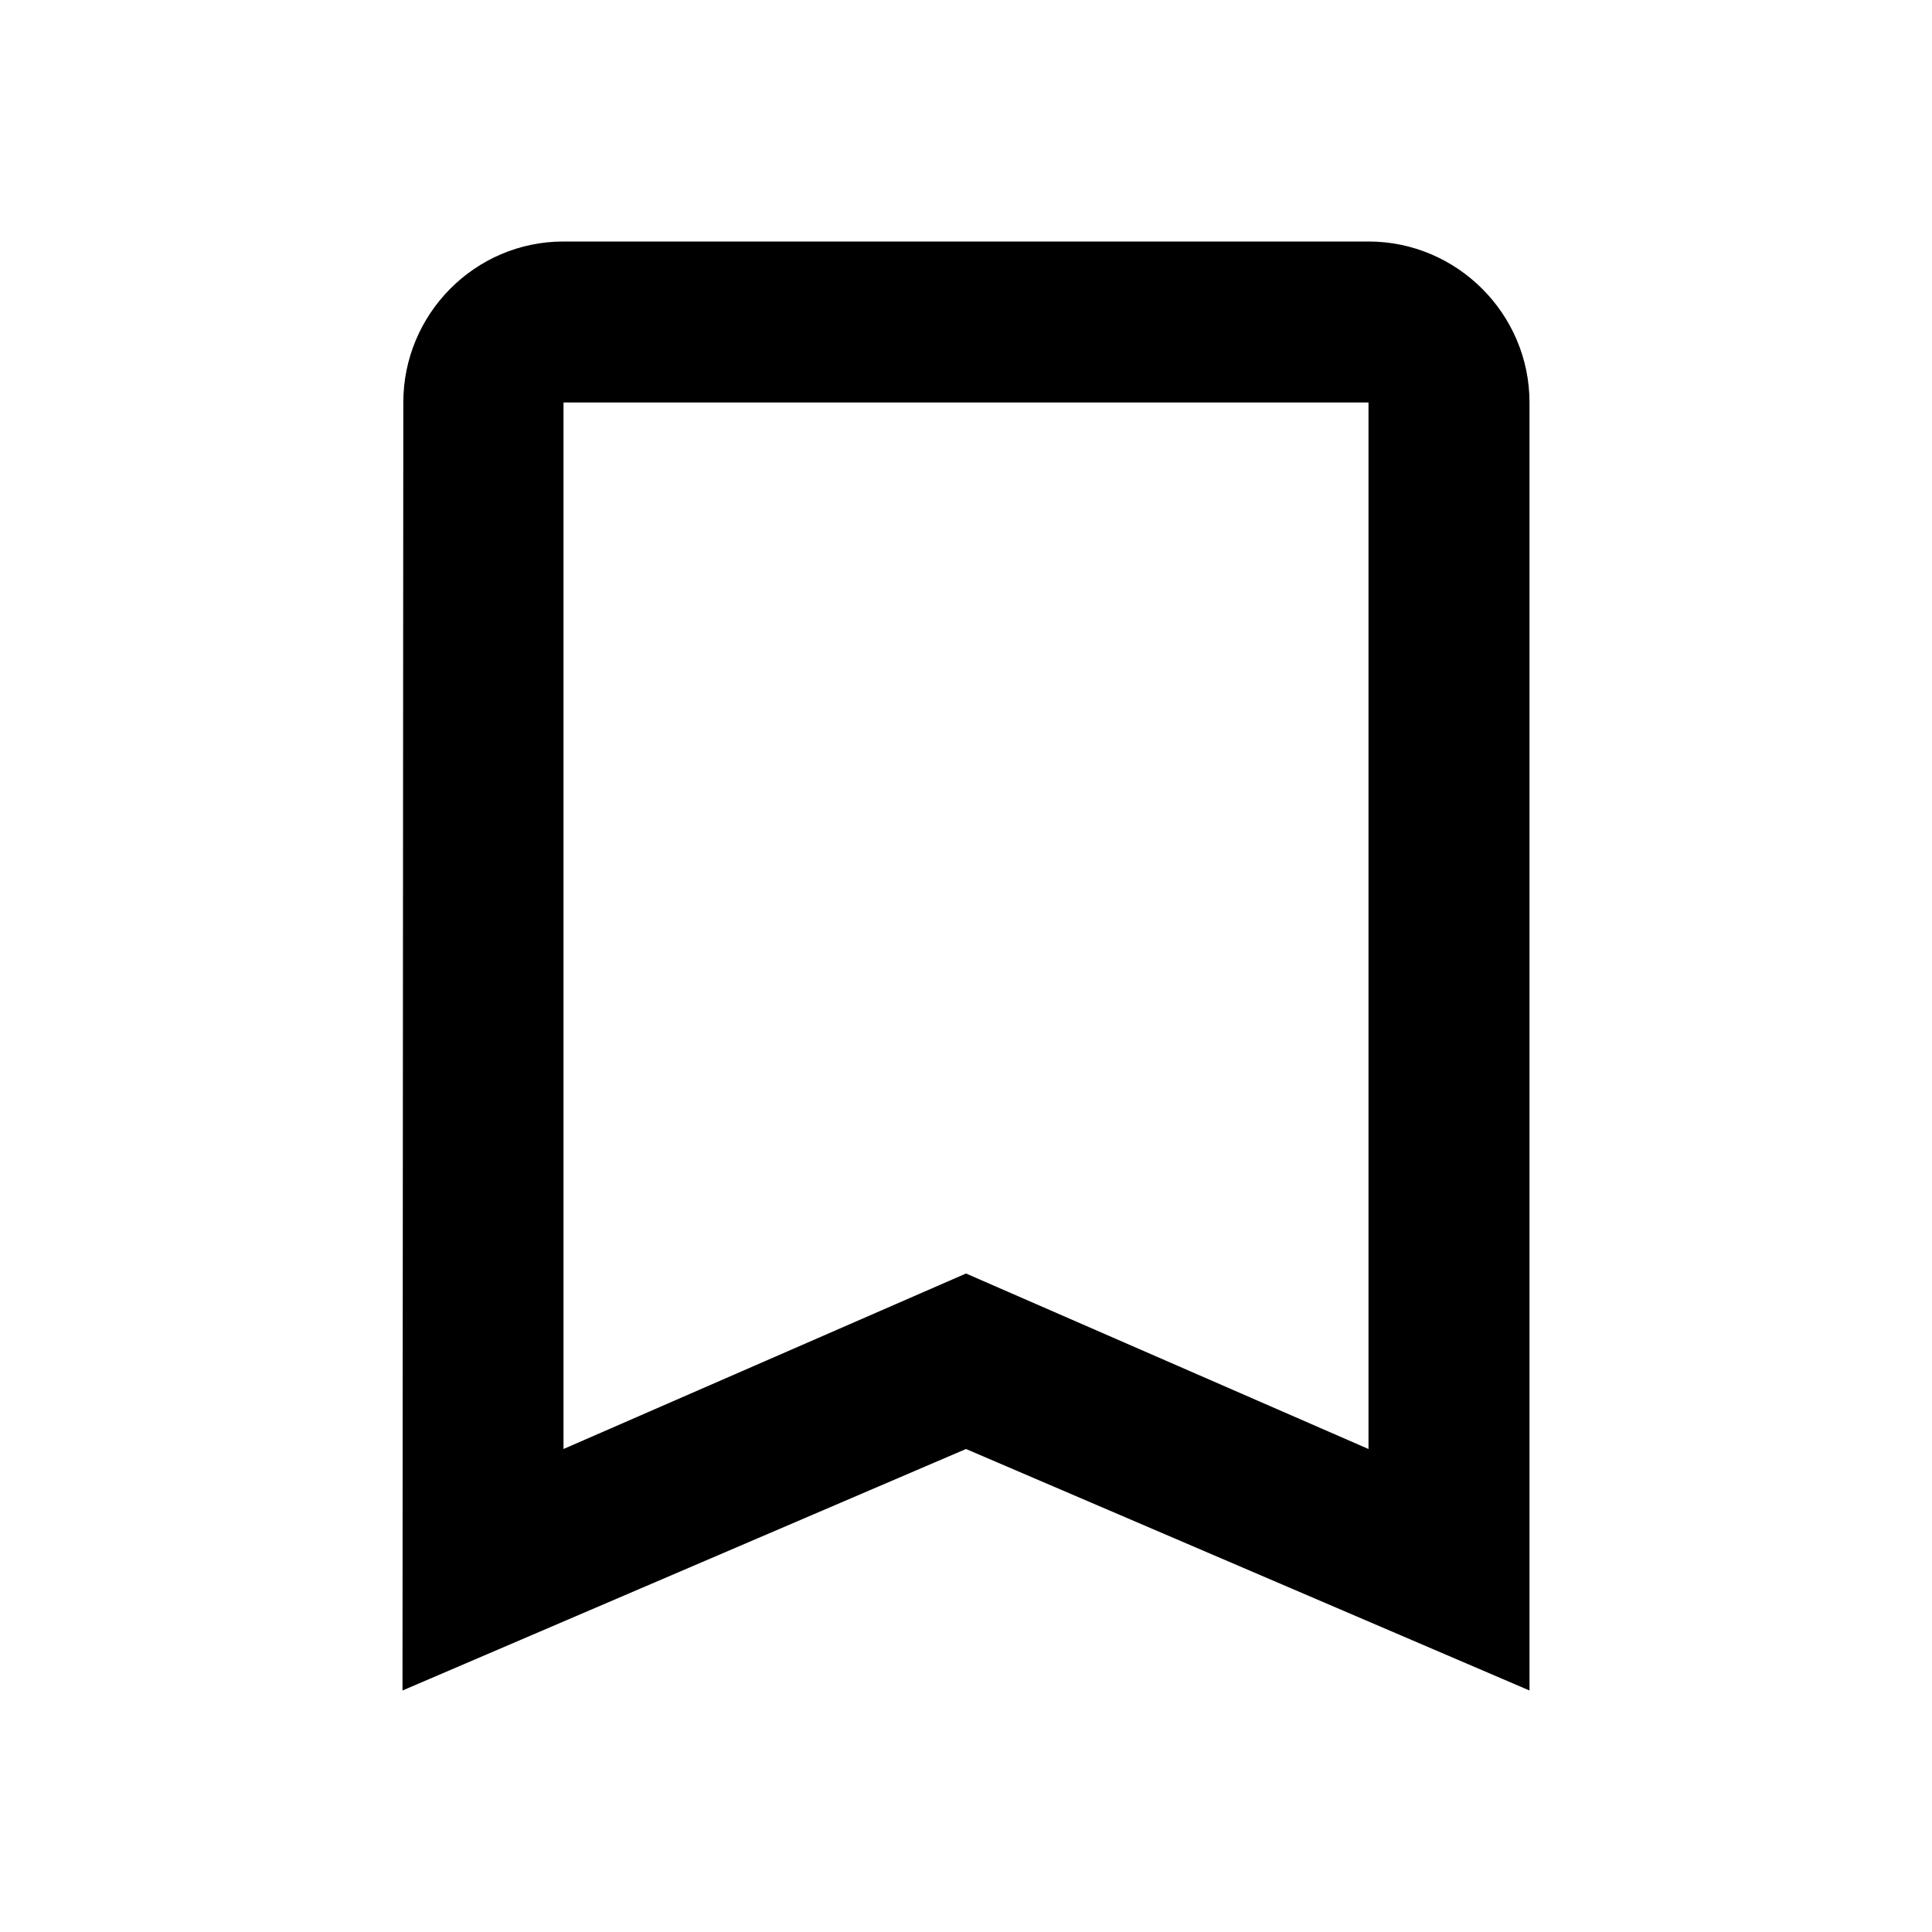
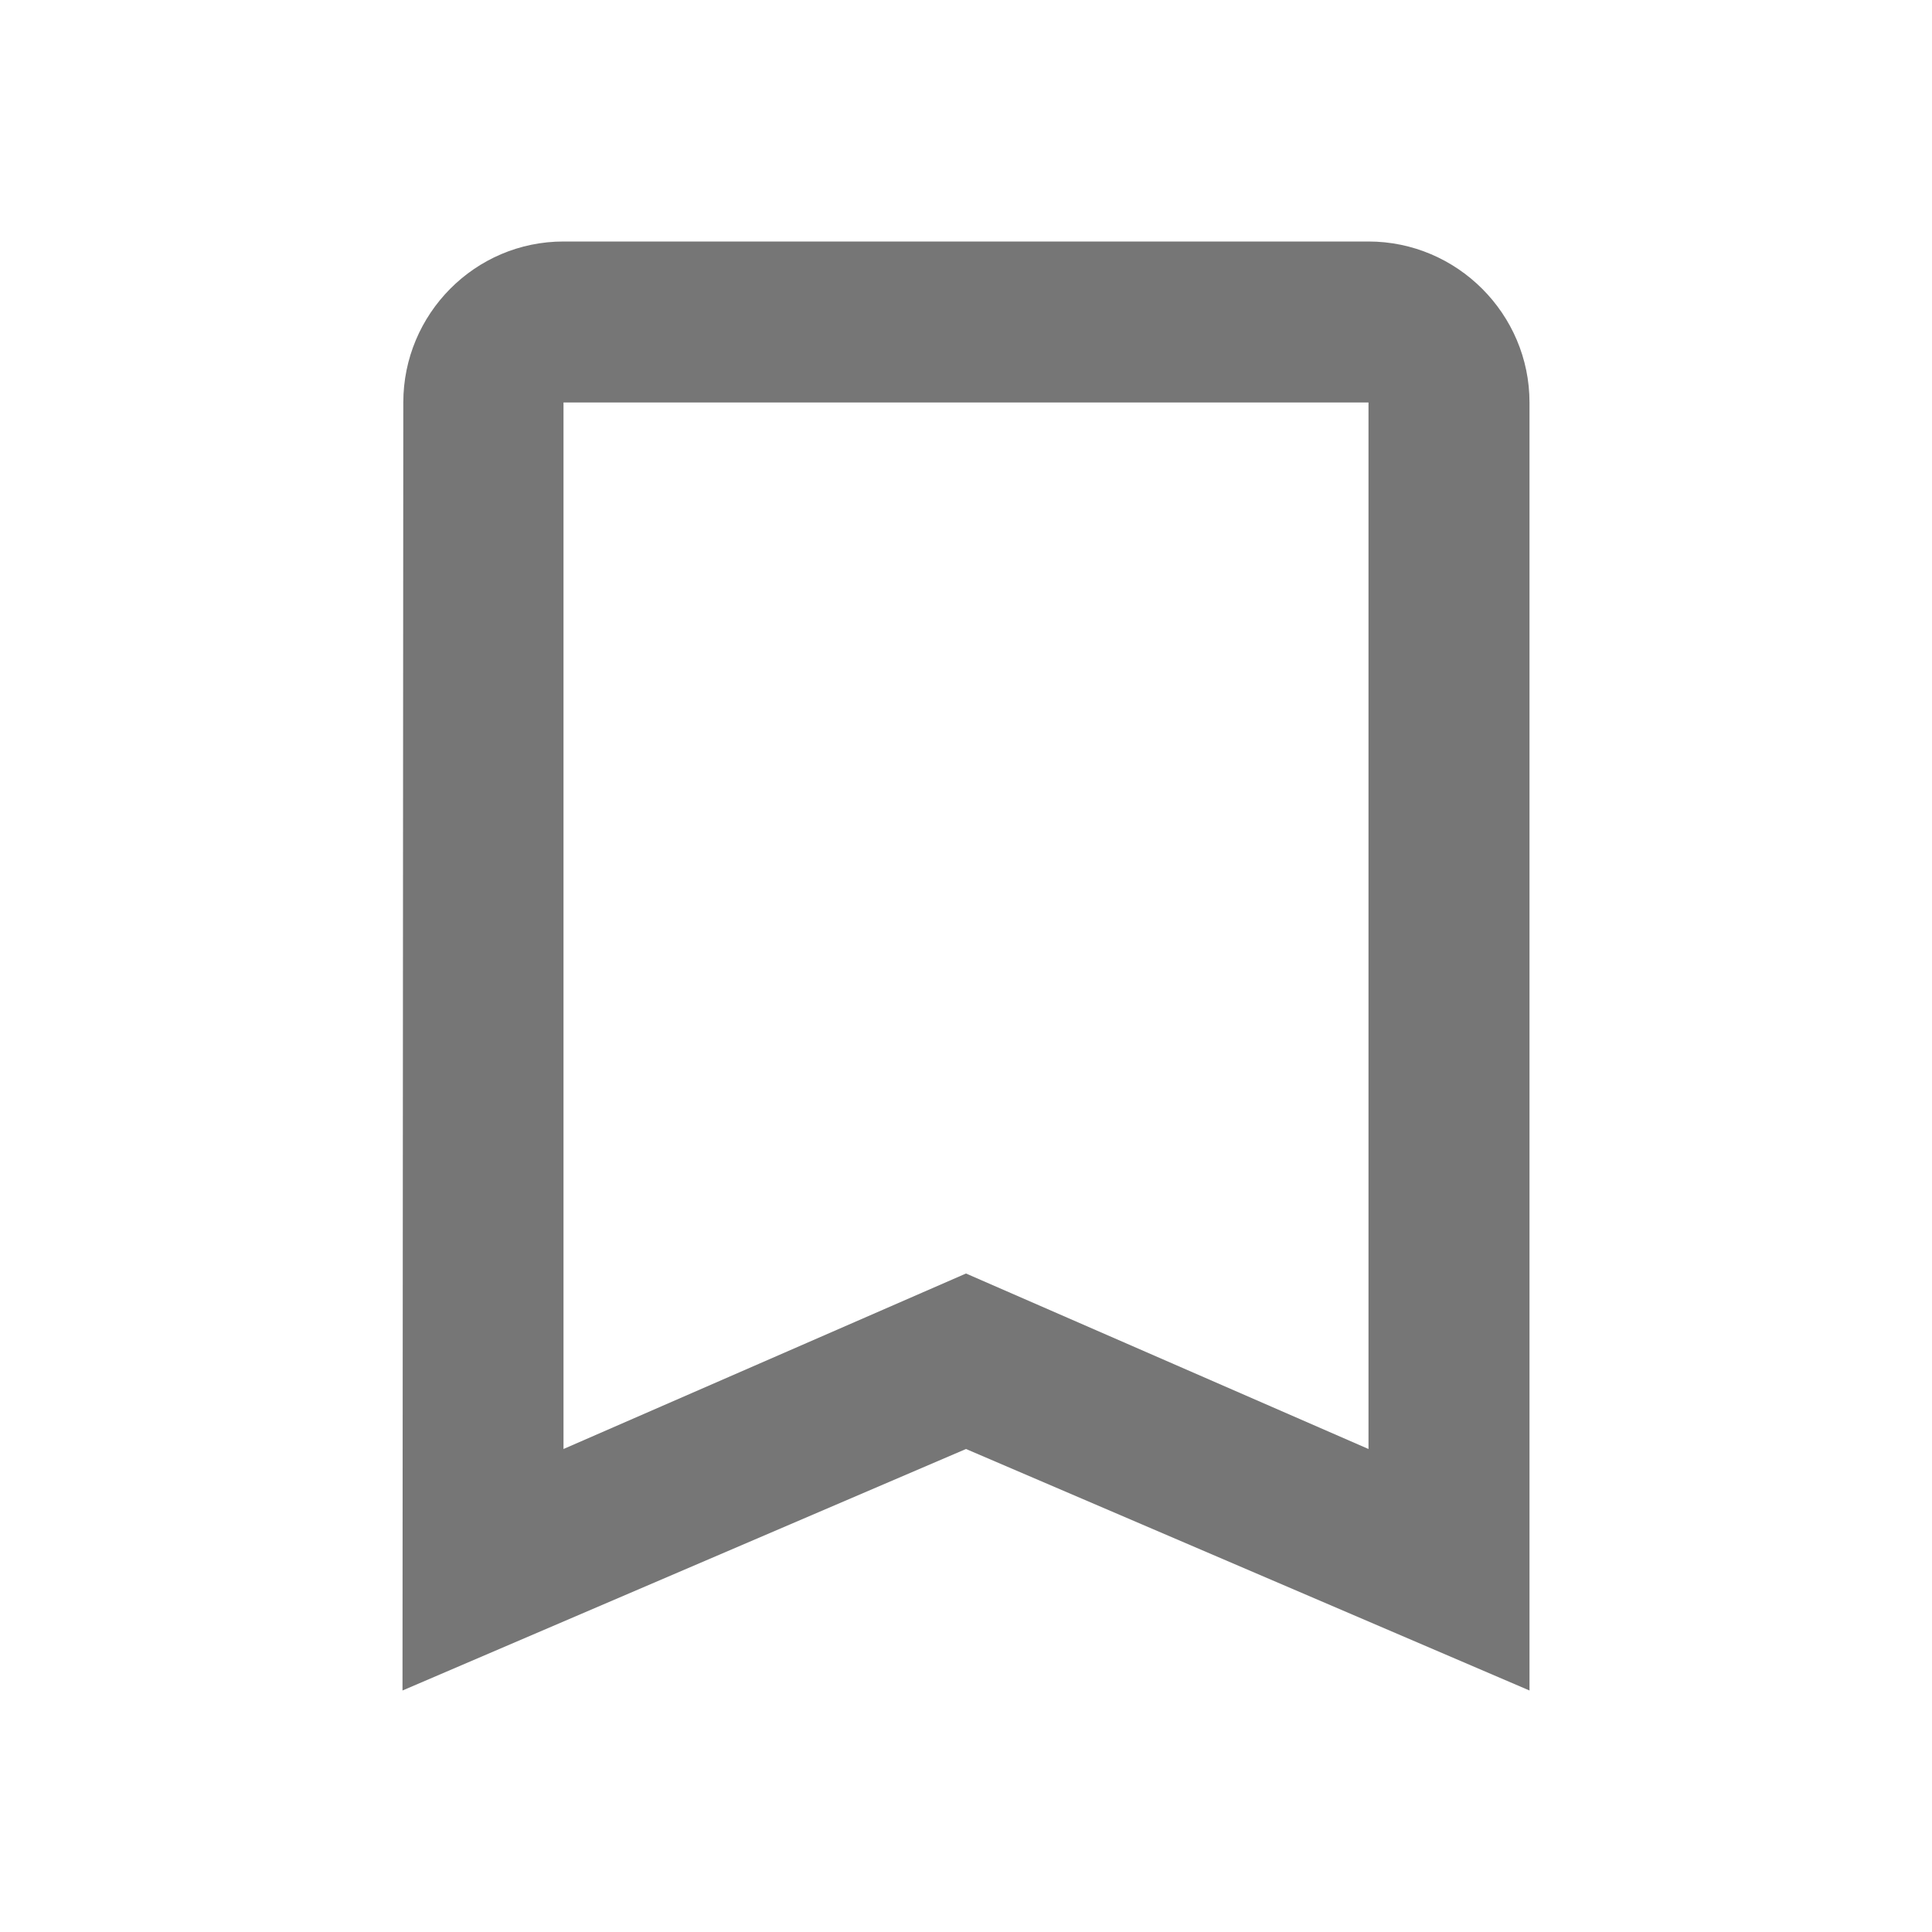
- <svg xmlns="http://www.w3.org/2000/svg" height="24px" viewBox="0 0 24 24" width="24px" fill="#000000">
+ <svg xmlns="http://www.w3.org/2000/svg" height="24px" viewBox="0 0 24 24" width="24px" fill="#767676">
  <path d="M0 0h24v24H0V0z" fill="none" />
  <path d="M17 3H7c-1.1 0-1.99.9-1.99 2L5 21l7-3 7 3V5c0-1.1-.9-2-2-2zm0 15l-5-2.18L7 18V5h10v13z" />
</svg>
